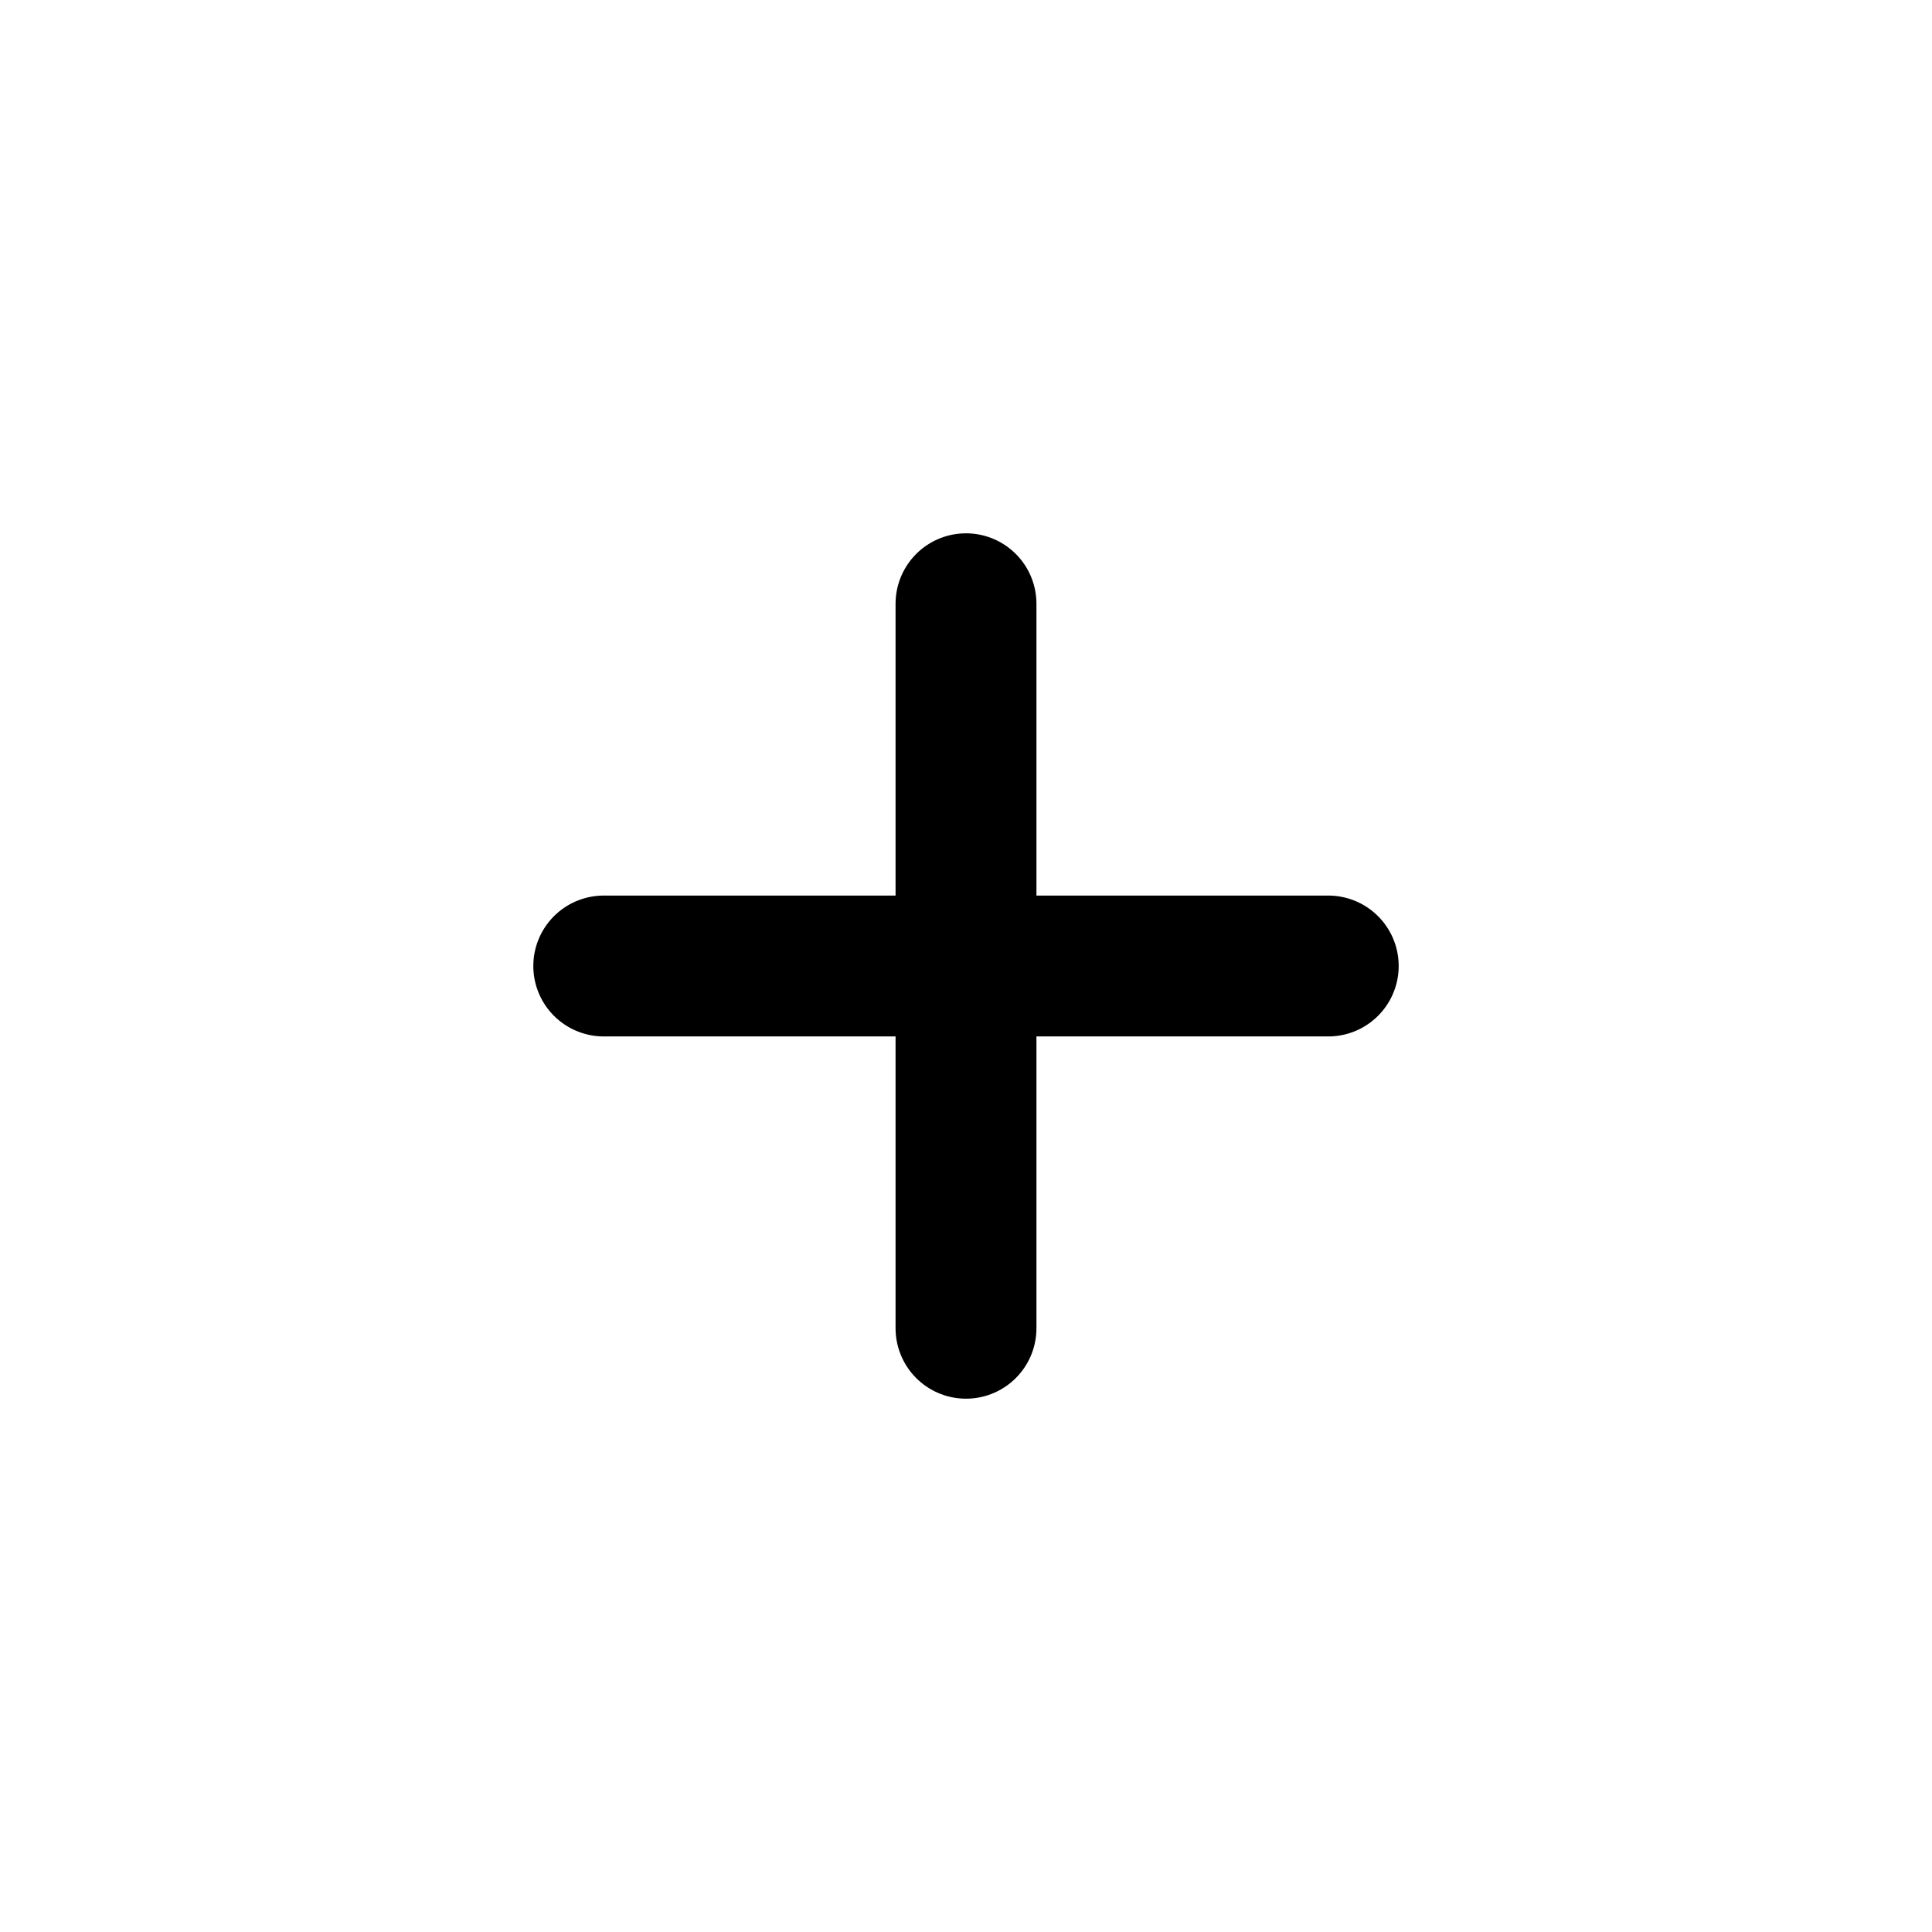
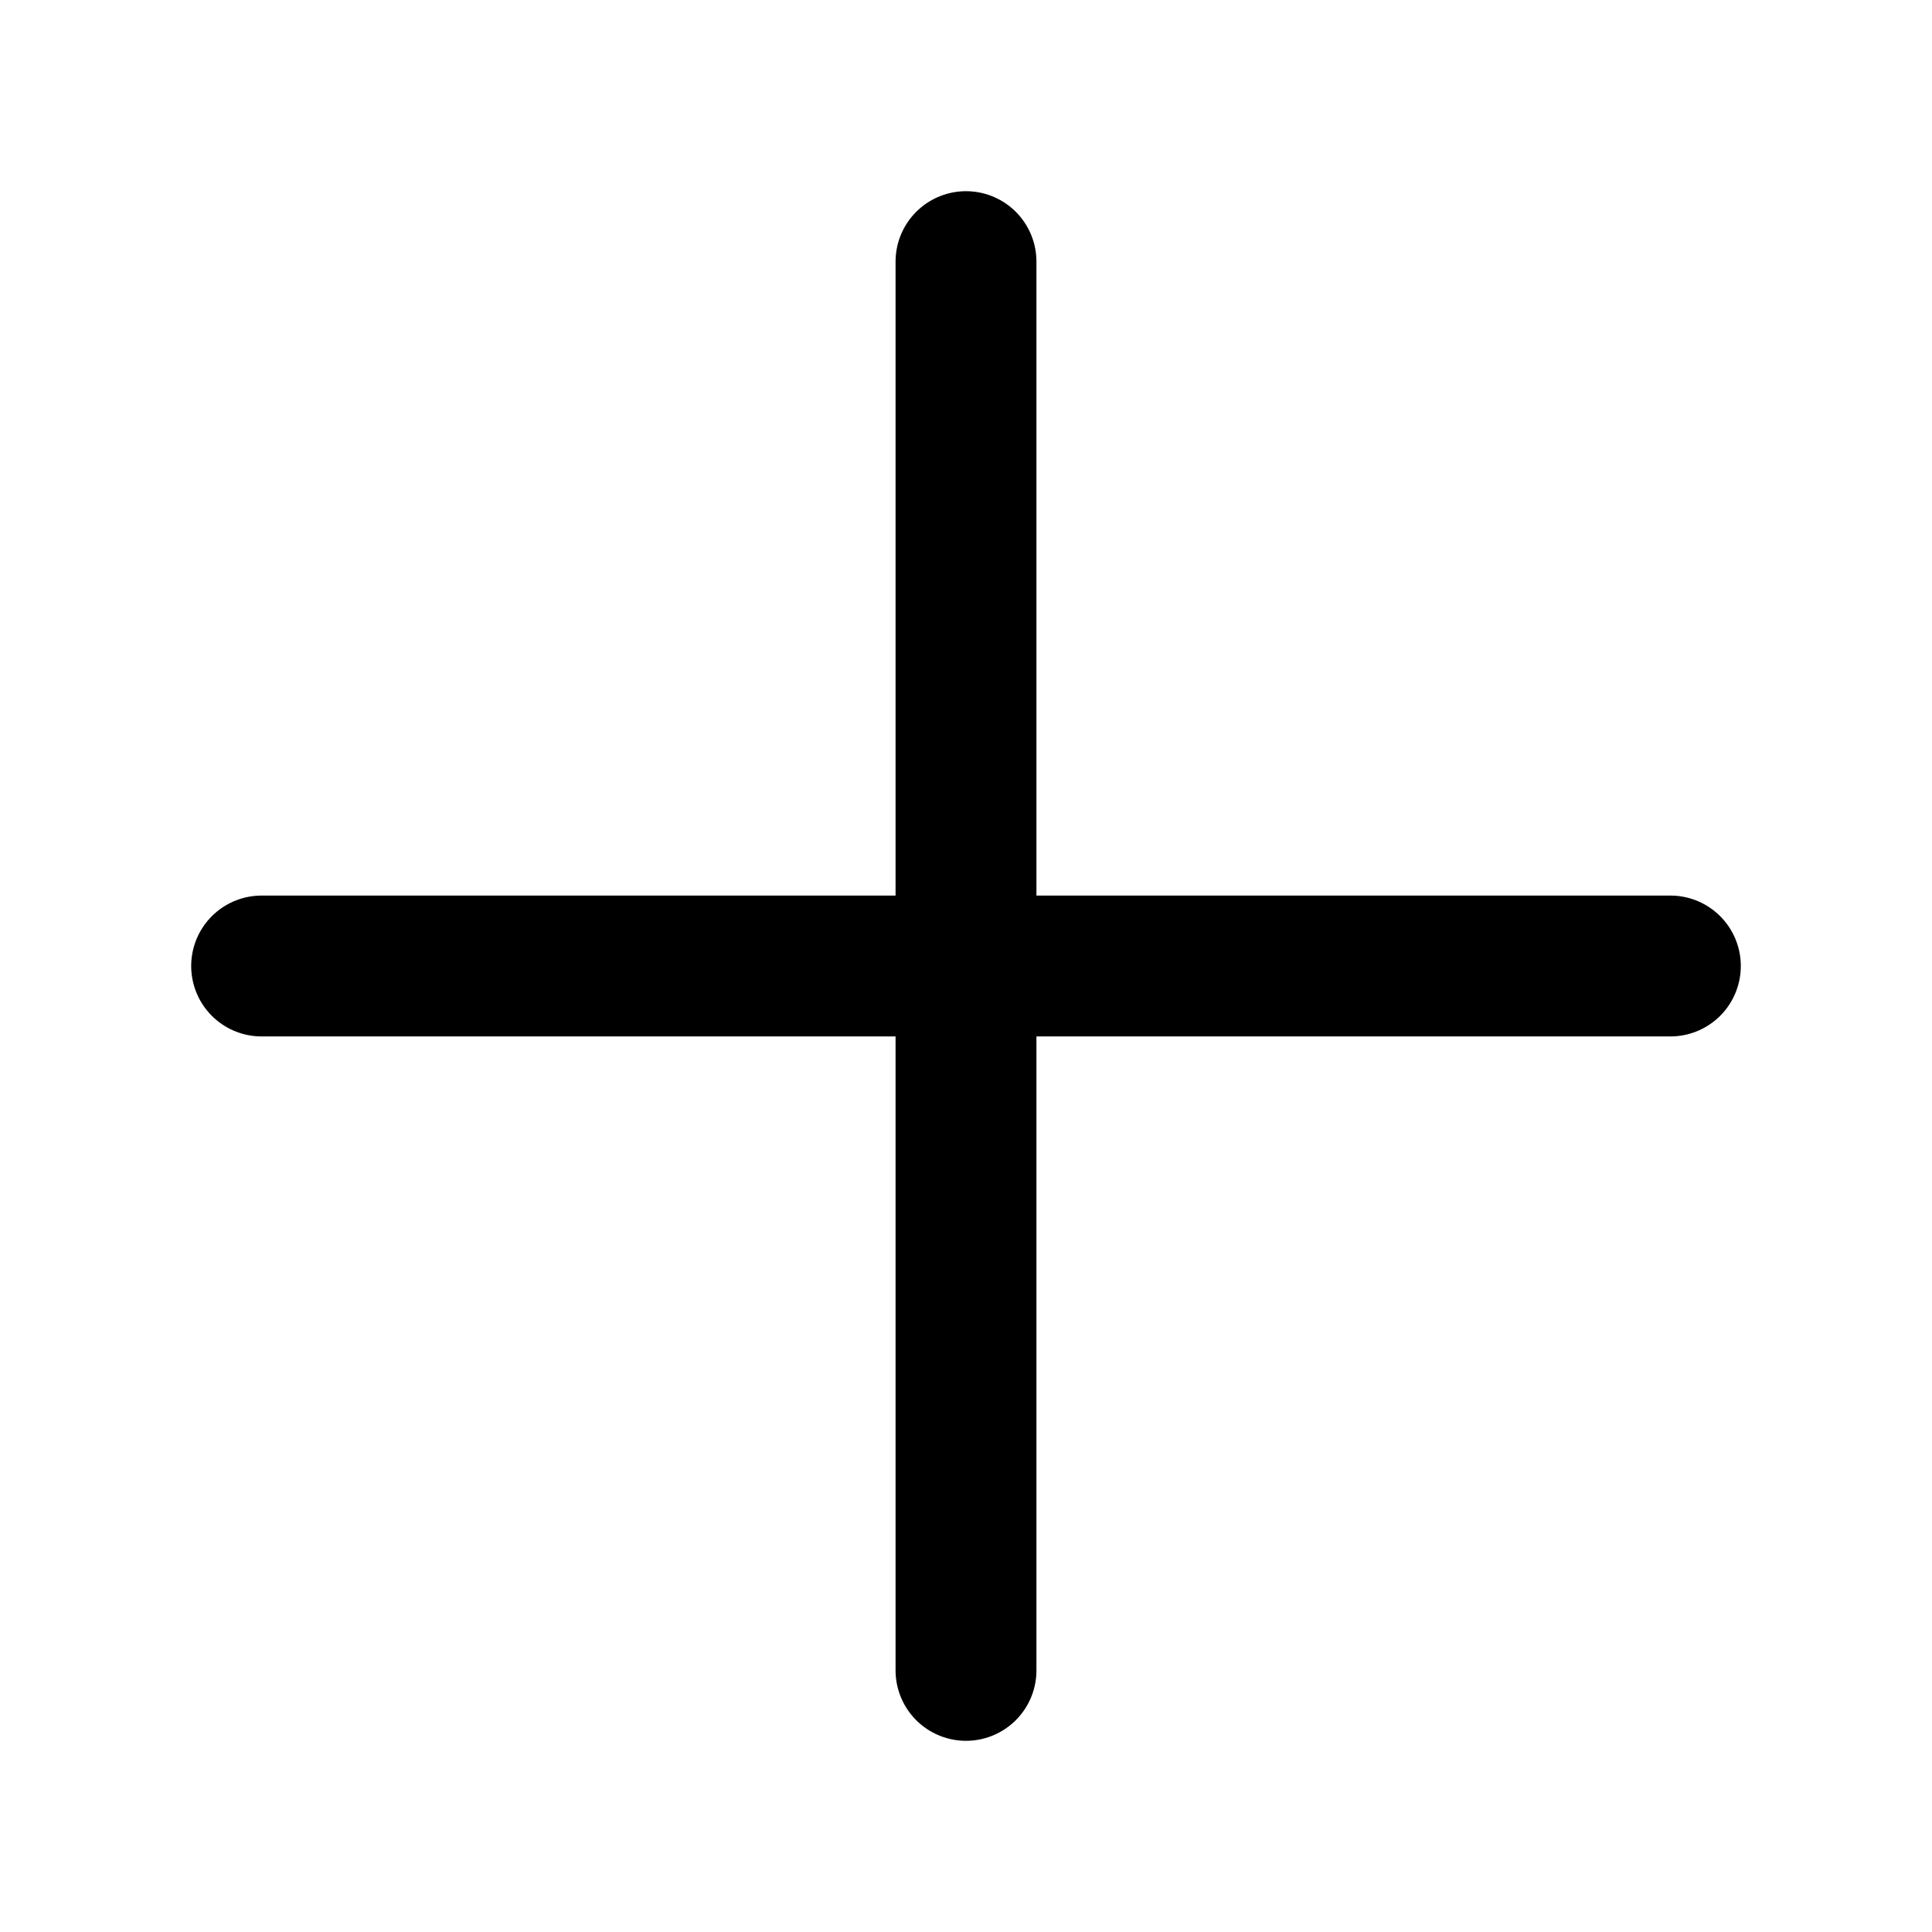
<svg xmlns="http://www.w3.org/2000/svg" viewBox="0 0 24 24" fill="none" stroke="currentColor" stroke-width="1.75" stroke-linecap="round" stroke-linejoin="round">
  <g data-part="body">
-     <path d="M7.5 12 H16.5 M12 7.5 V16.5" />
+     <path d="M3.25 12 H20.75 M12 3.25 V20.75" />
  </g>
</svg>
